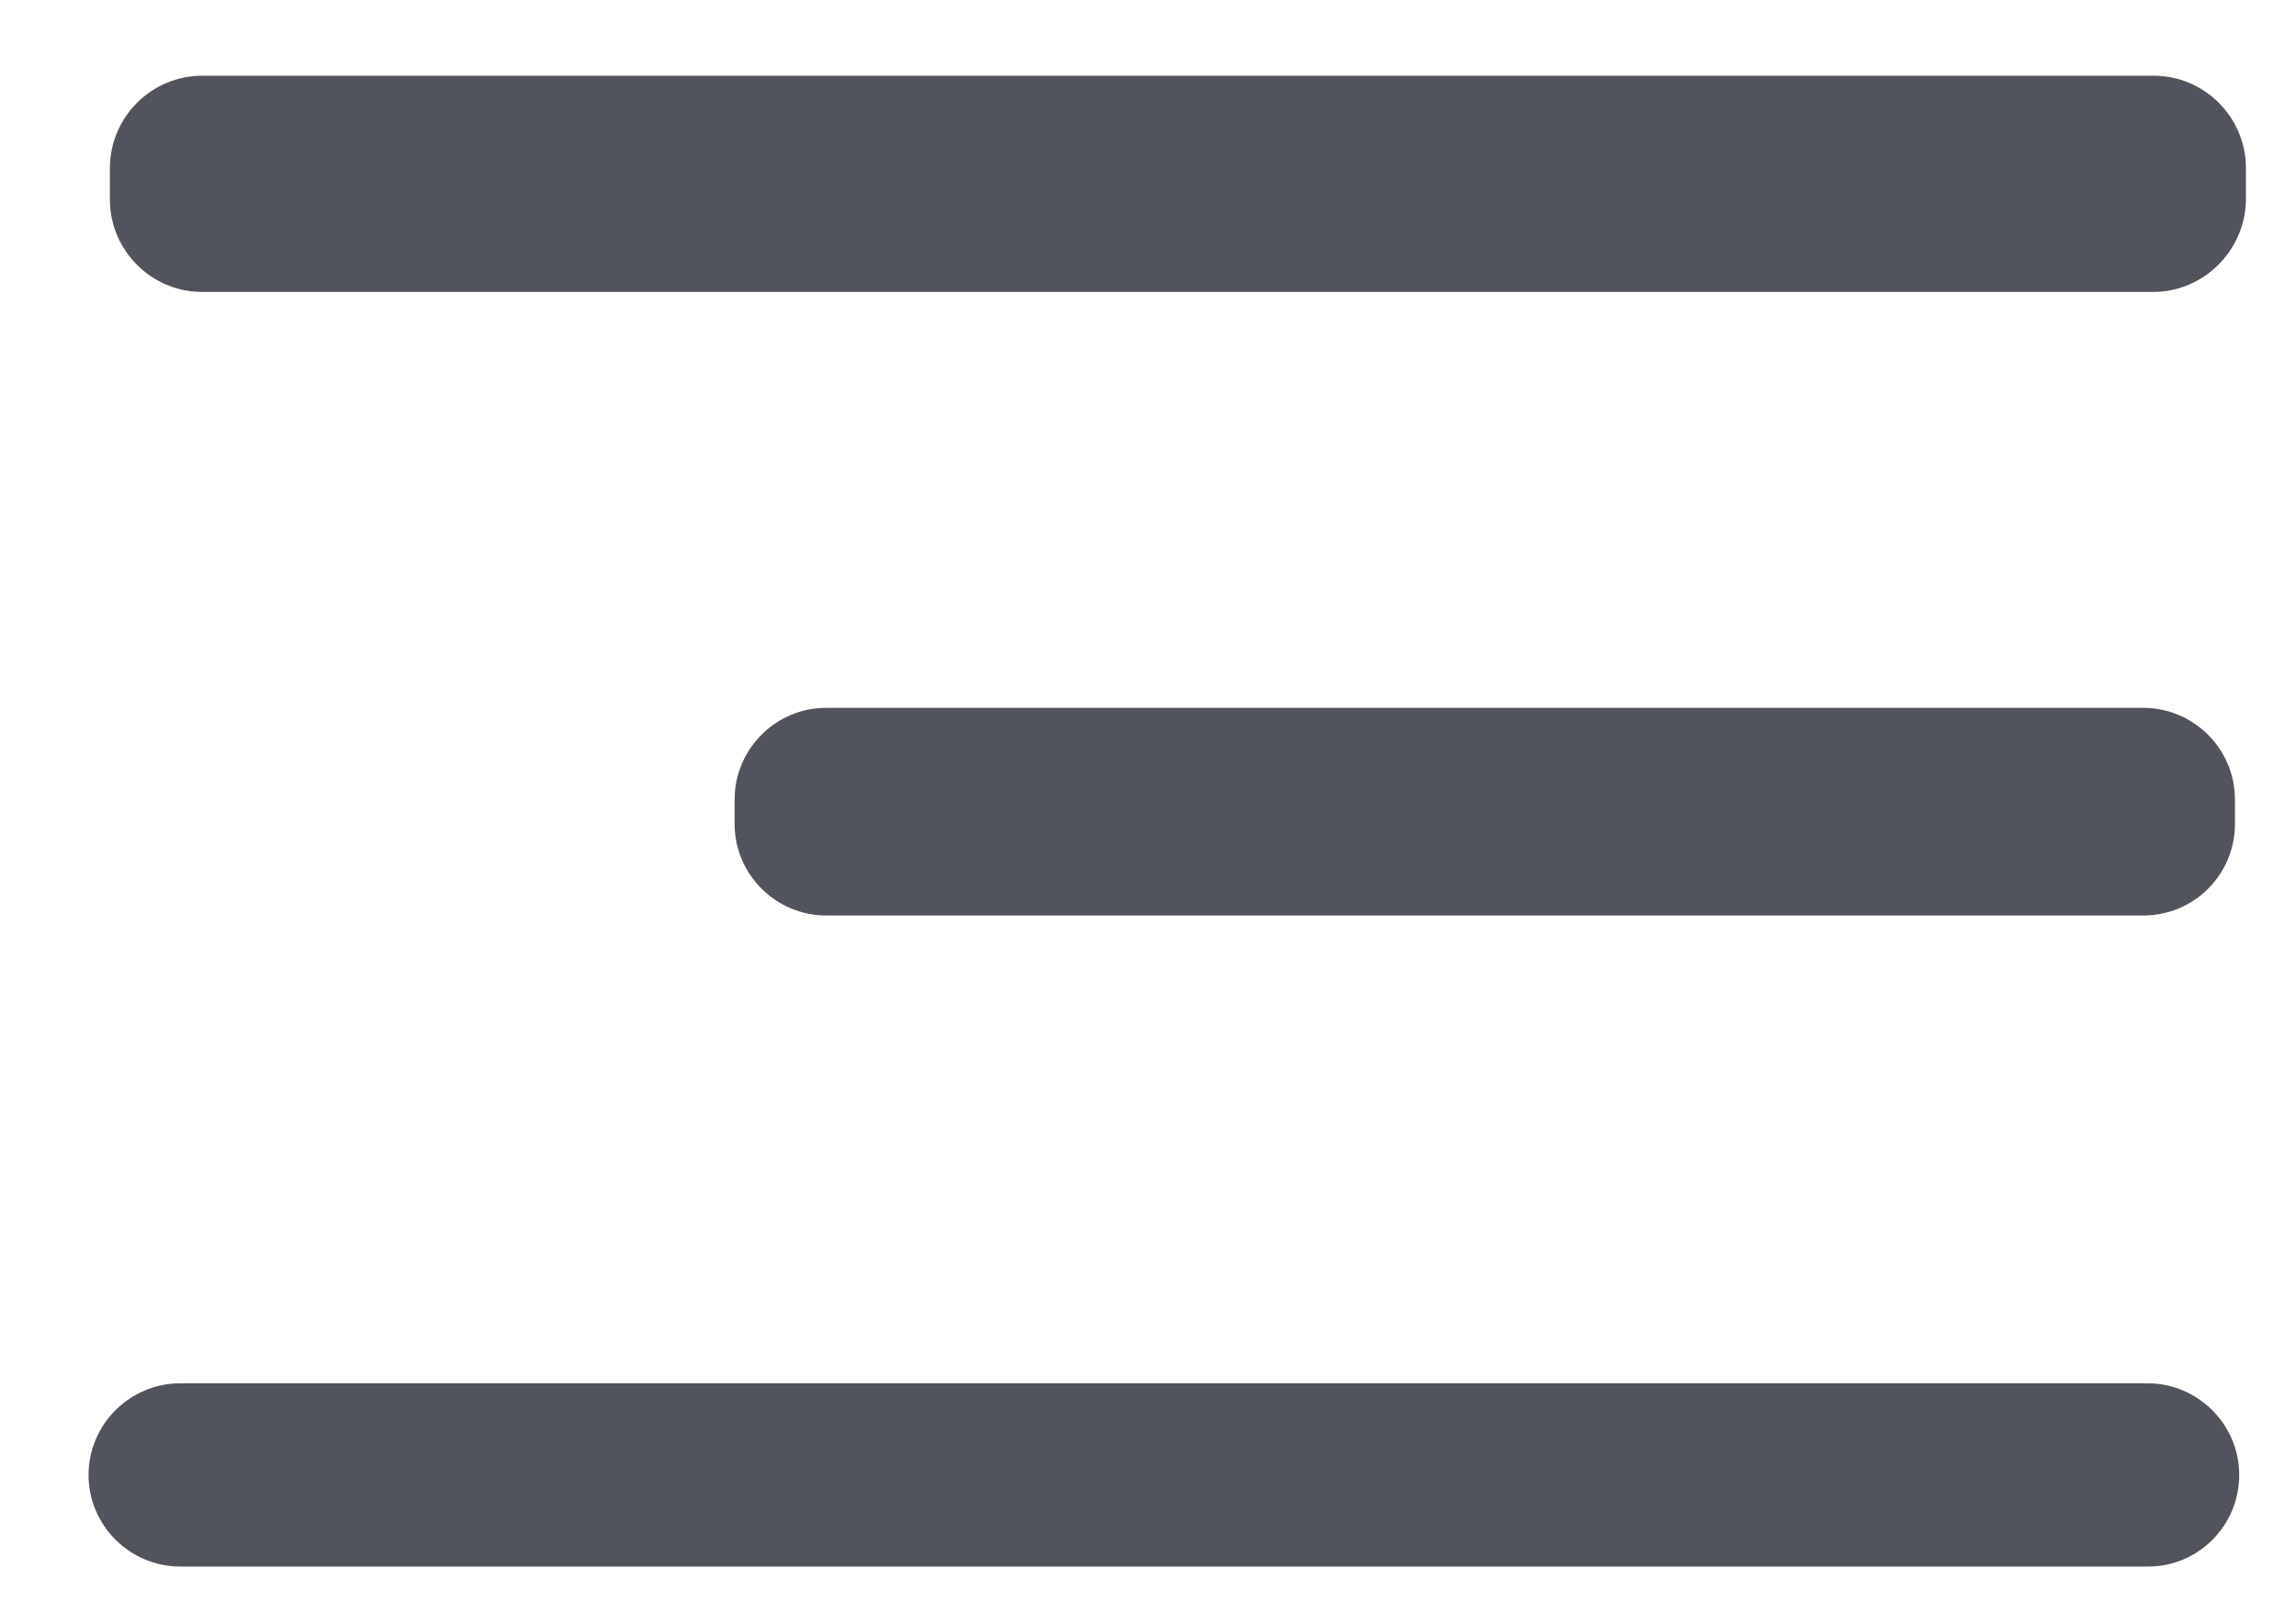
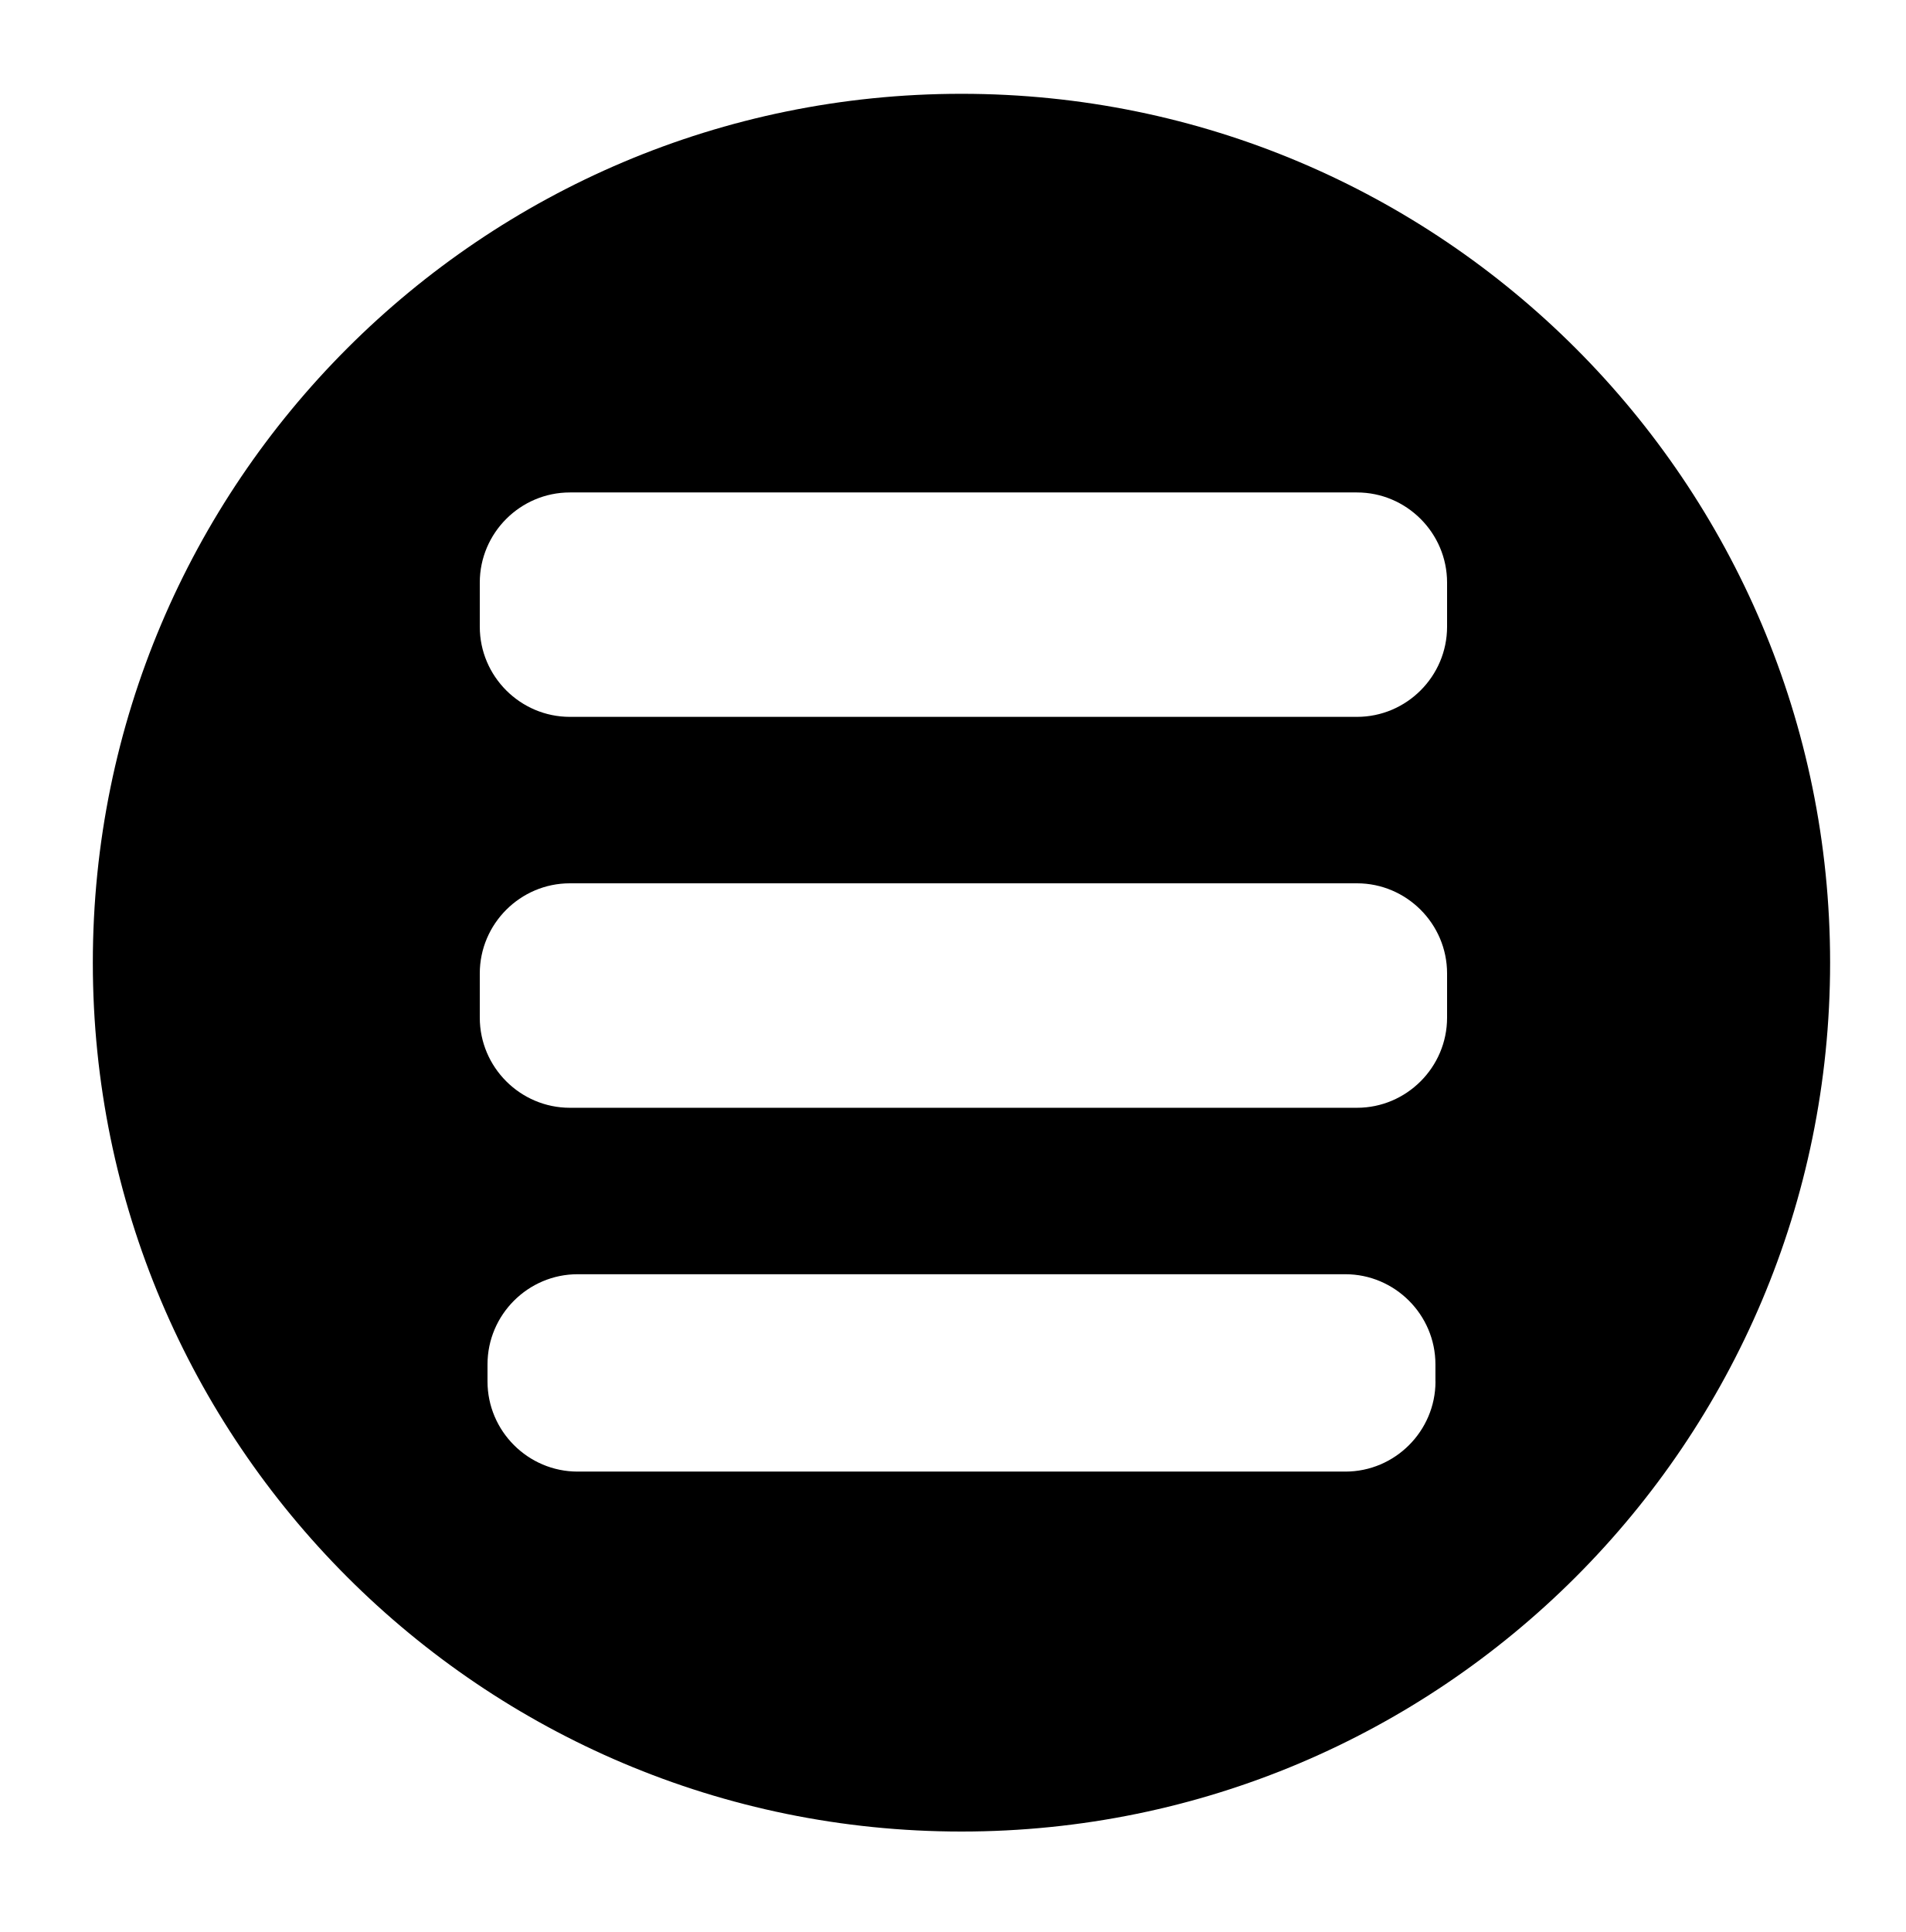
- <svg xmlns="http://www.w3.org/2000/svg" version="1.1" id="Layer_1" x="0px" y="0px" viewBox="0 0 376 265.8" style="enable-background:new 0 0 376 265.8;" xml:space="preserve">
-   <style type="text/css">
- 	.st0{fill:#51545A;}
- </style>
+ <svg xmlns="http://www.w3.org/2000/svg" version="1.1" id="Layer_1" x="0px" y="0px" viewBox="0 0 320.68 325" style="enable-background:new 0 0 320.68 325;" xml:space="preserve">
  <g>
-     <path class="st0" d="M352.6,47.8H33.1C24.8,47.8,18,41,18,32.7v-5.2c0-8.3,6.8-15.1,15.1-15.1h319.6c8.3,0,15.1,6.8,15.1,15.1v5.2   C367.7,41,360.9,47.8,352.6,47.8z" />
-     <path class="st0" d="M351,149.9H135.3c-8.2,0-15-6.7-15-15v-4c0-8.2,6.7-15,15-15H351c8.2,0,15,6.7,15,15v4   C366,143.2,359.3,149.9,351,149.9z" />
-     <path class="st0" d="M351.8,256.5H29.5c-8.2,0-15-6.7-15-15v0c0-8.2,6.7-15,15-15h322.2c8.2,0,15,6.7,15,15v0   C366.7,249.8,360,256.5,351.8,256.5z" />
+     <path d="M161.78,15.78c-80.72,0-146.16,65.44-146.16,146.16S81.06,308.1,161.78,308.1s146.16-65.44,146.16-146.16   S242.5,15.78,161.78,15.78z M241.54,232.39c0,8.34-6.82,15.16-15.16,15.16H97.19c-8.34,0-15.16-6.82-15.16-15.16v-2.88   c0-8.34,6.82-15.16,15.16-15.16h129.18c8.34,0,15.16,6.82,15.16,15.16V232.39z M243.49,171.19c0,8.34-6.82,15.16-15.16,15.16H95.89   c-8.34,0-15.16-6.82-15.16-15.16v-7.44c0-8.34,6.82-15.16,15.16-15.16h132.44c8.34,0,15.16,6.82,15.16,15.16V171.19z    M243.49,105.43c0,8.34-6.82,15.16-15.16,15.16H95.89c-8.34,0-15.16-6.82-15.16-15.16V98c0-8.34,6.82-15.16,15.16-15.16h132.44   c8.34,0,15.16,6.82,15.16,15.16V105.43z" />
  </g>
</svg>
